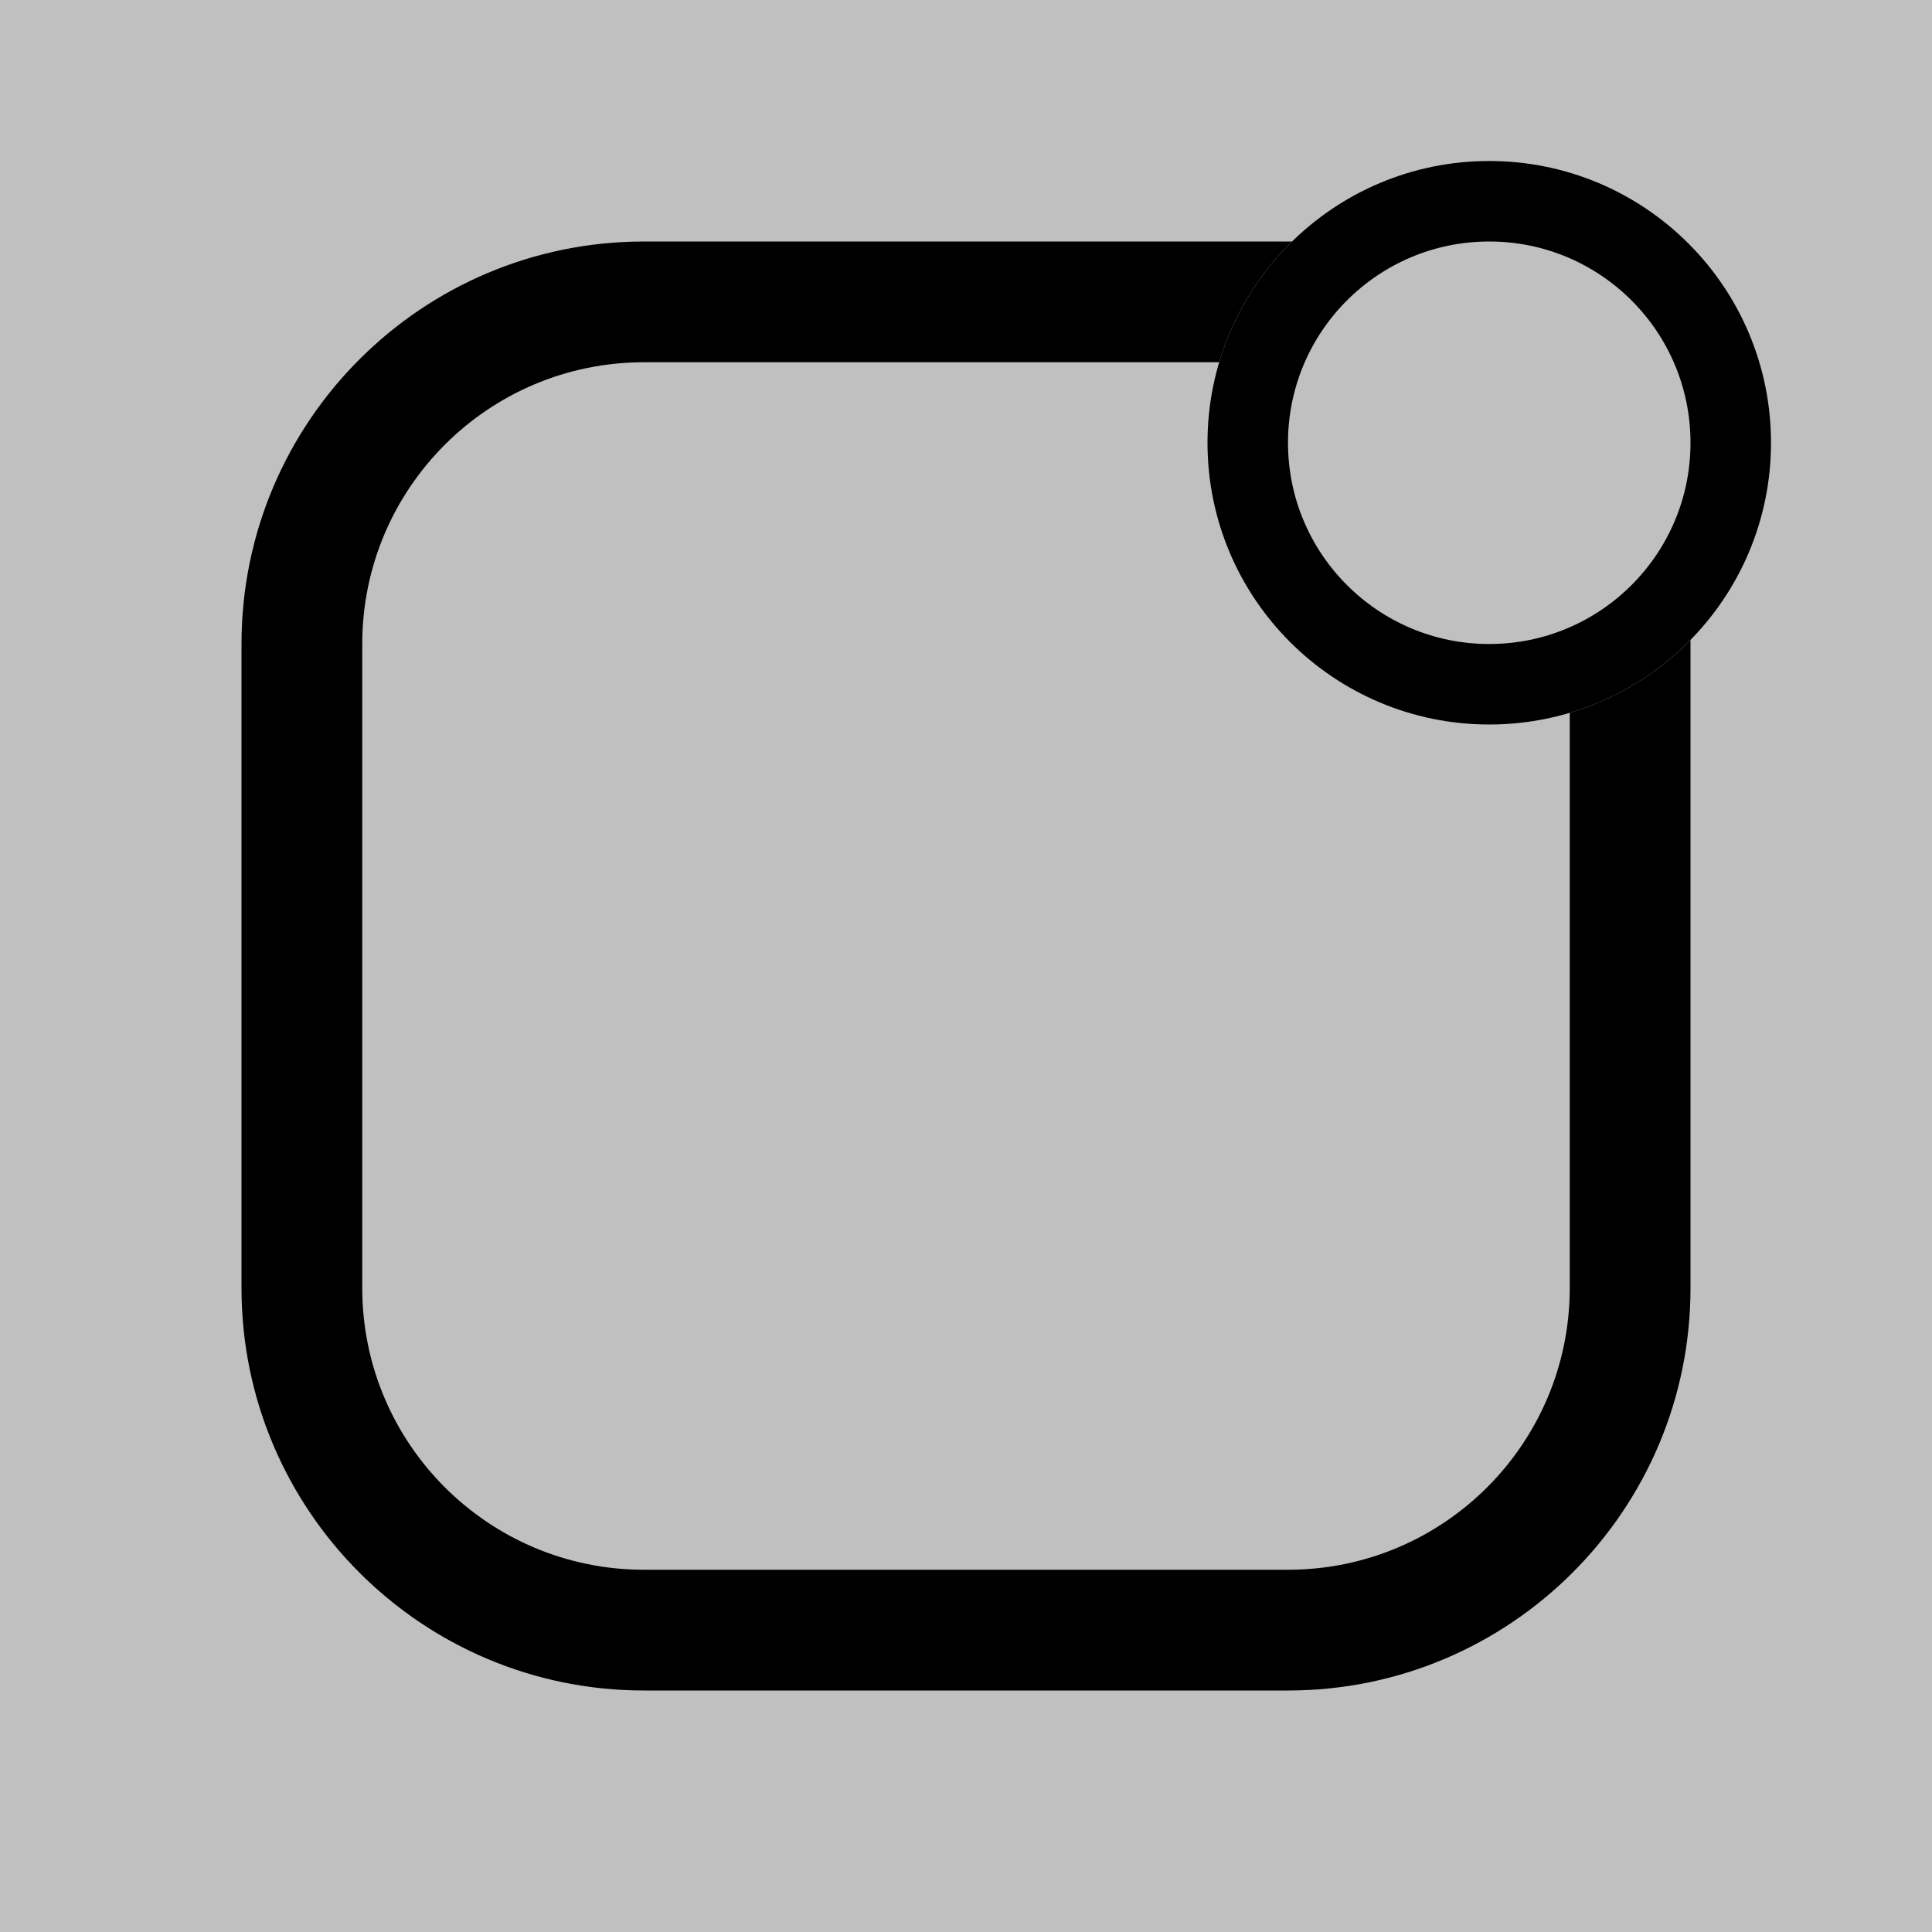
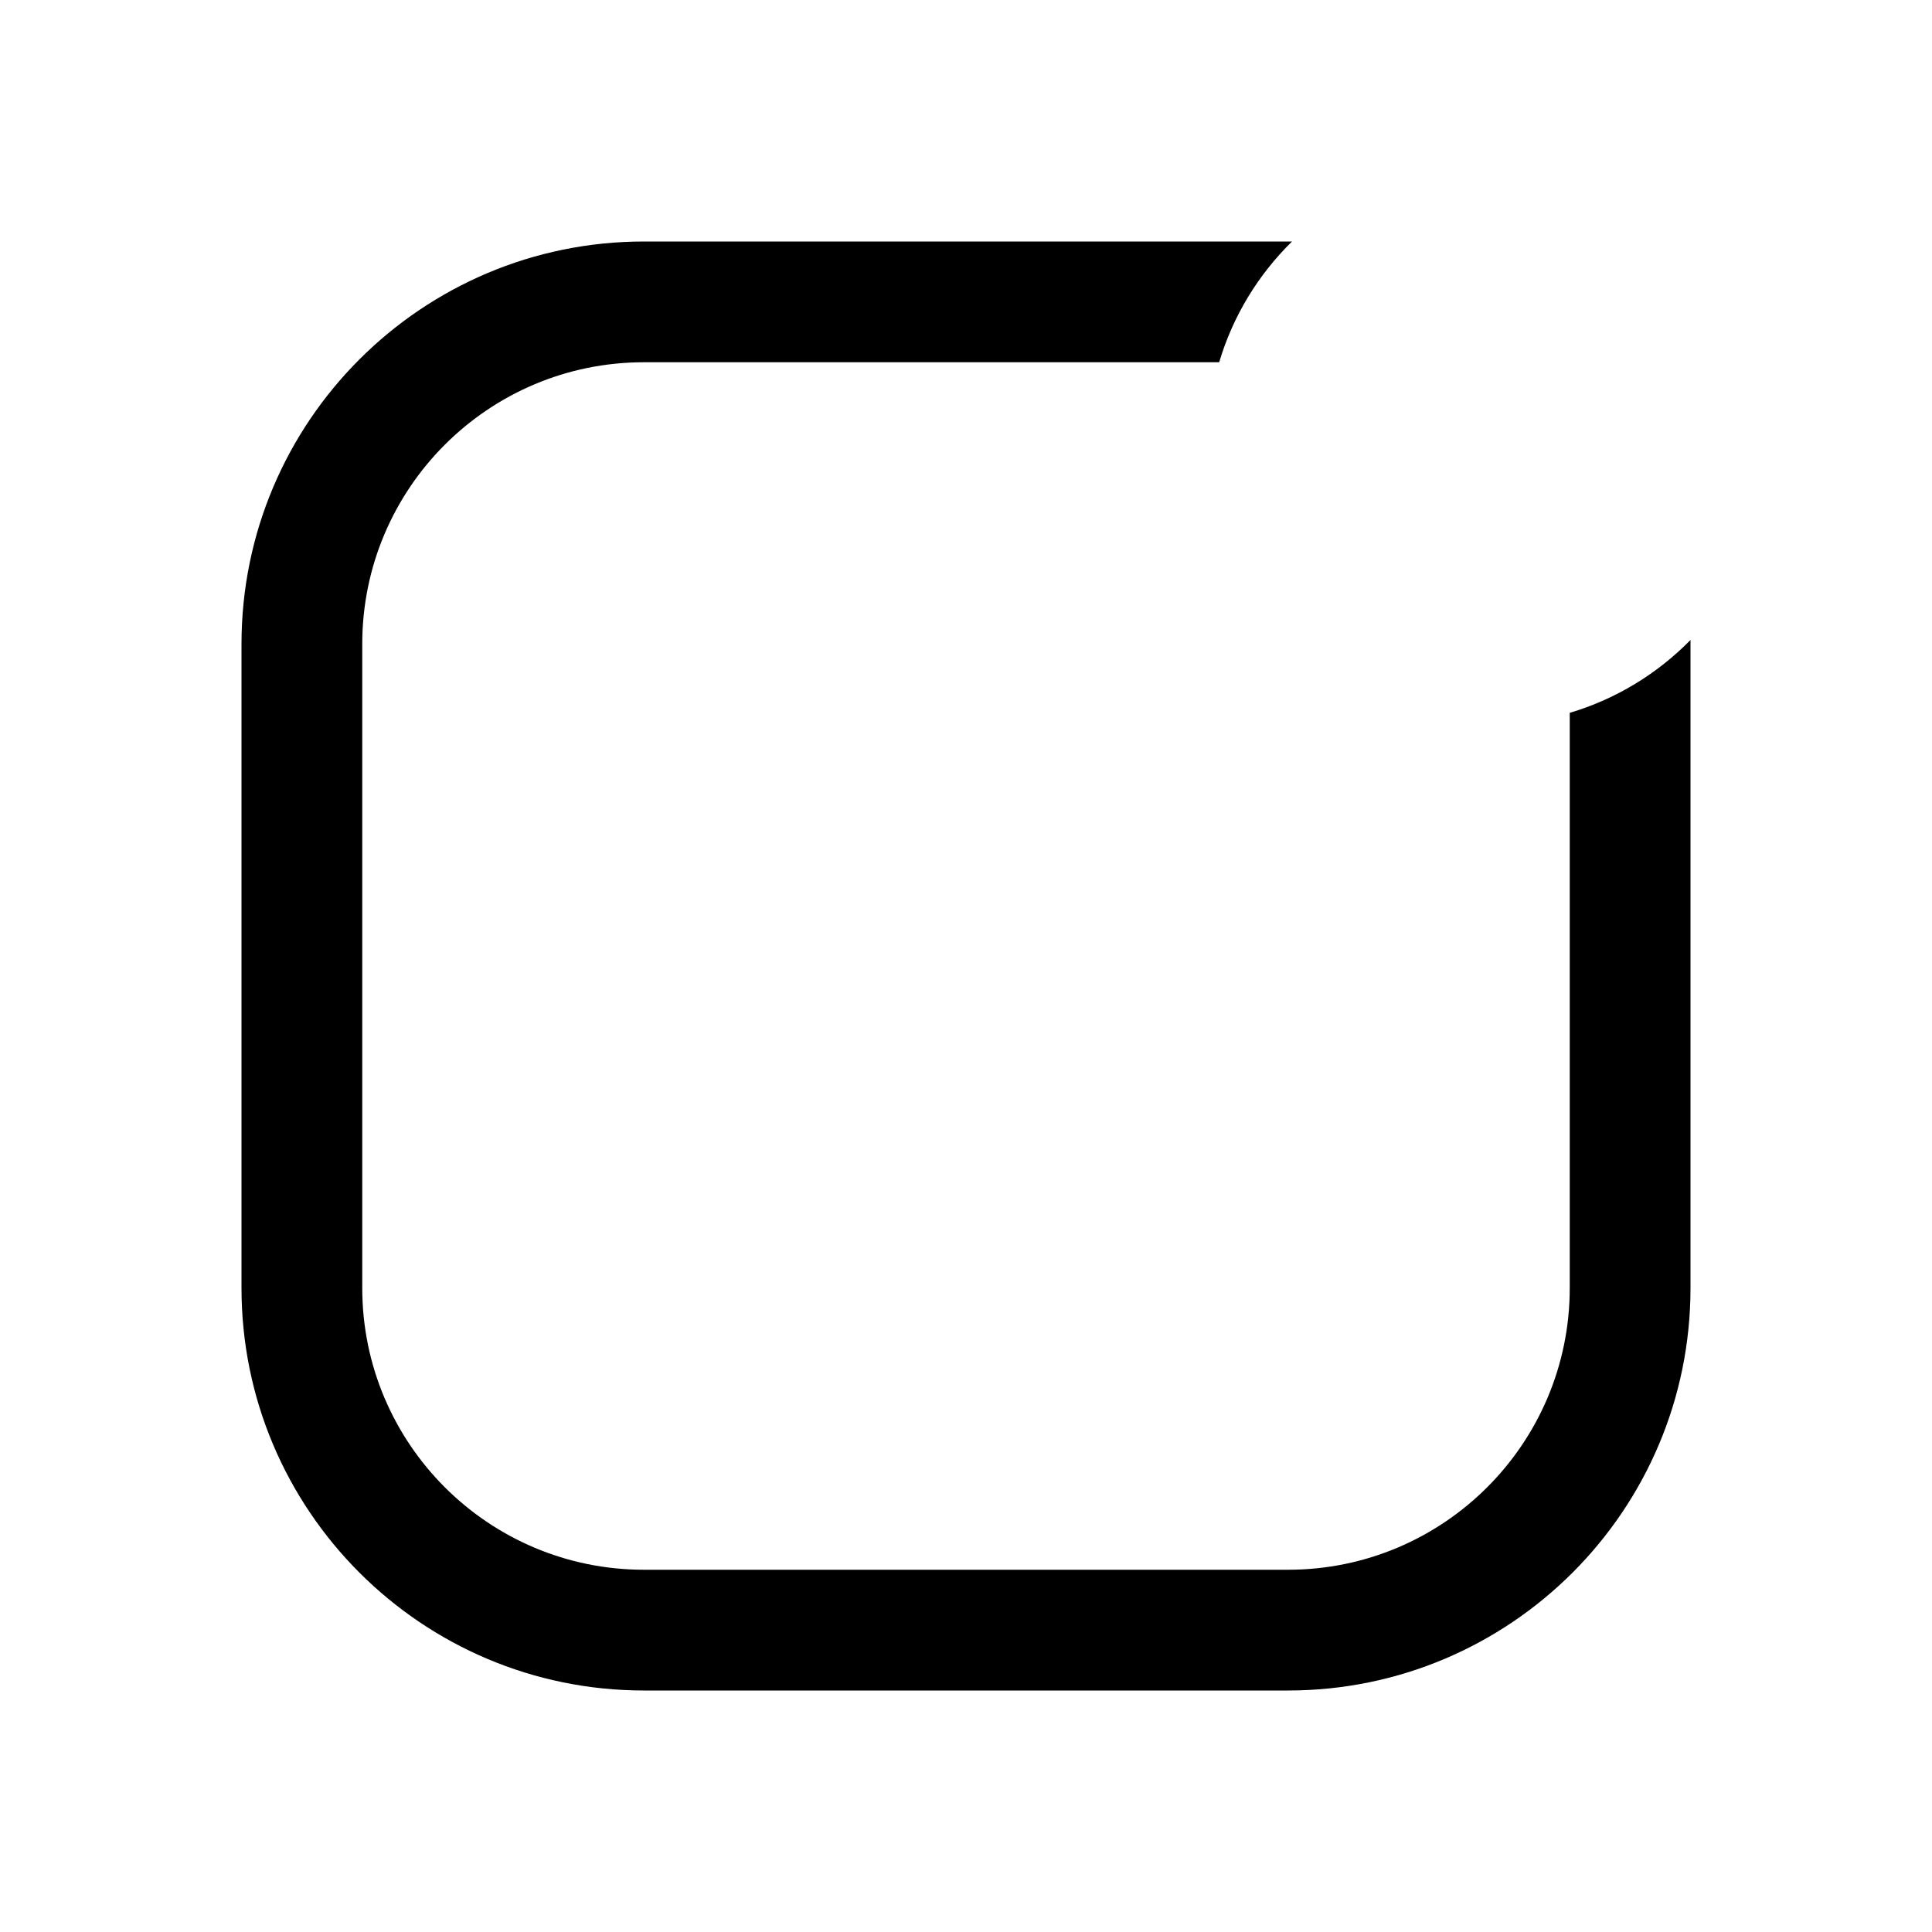
<svg xmlns="http://www.w3.org/2000/svg" width="24" height="24" viewBox="0 0 24 24" fill="none">
-   <rect width="24" height="24" fill="#C0C0C0" />
-   <circle cx="18.5" cy="5.5" r="3" stroke="black" />
+   <circle class="fill-my-stroke" cx="18.5" cy="5.5" r="3" stroke="" />
  <path fill-rule="evenodd" clip-rule="evenodd" d="M16.05 3C16.034 3 16.017 3 16 3H8C5.239 3 3 5.239 3 8V16C3 18.761 5.239 21 8 21H16C18.761 21 21 18.761 21 16V8C21 7.983 21 7.966 21 7.95C20.59 8.368 20.076 8.684 19.5 8.855V16C19.5 17.933 17.933 19.5 16 19.5H8C6.067 19.5 4.5 17.933 4.5 16V8C4.5 6.067 6.067 4.5 8 4.5H15.145C15.316 3.924 15.632 3.41 16.05 3Z" fill="black" />
</svg>
